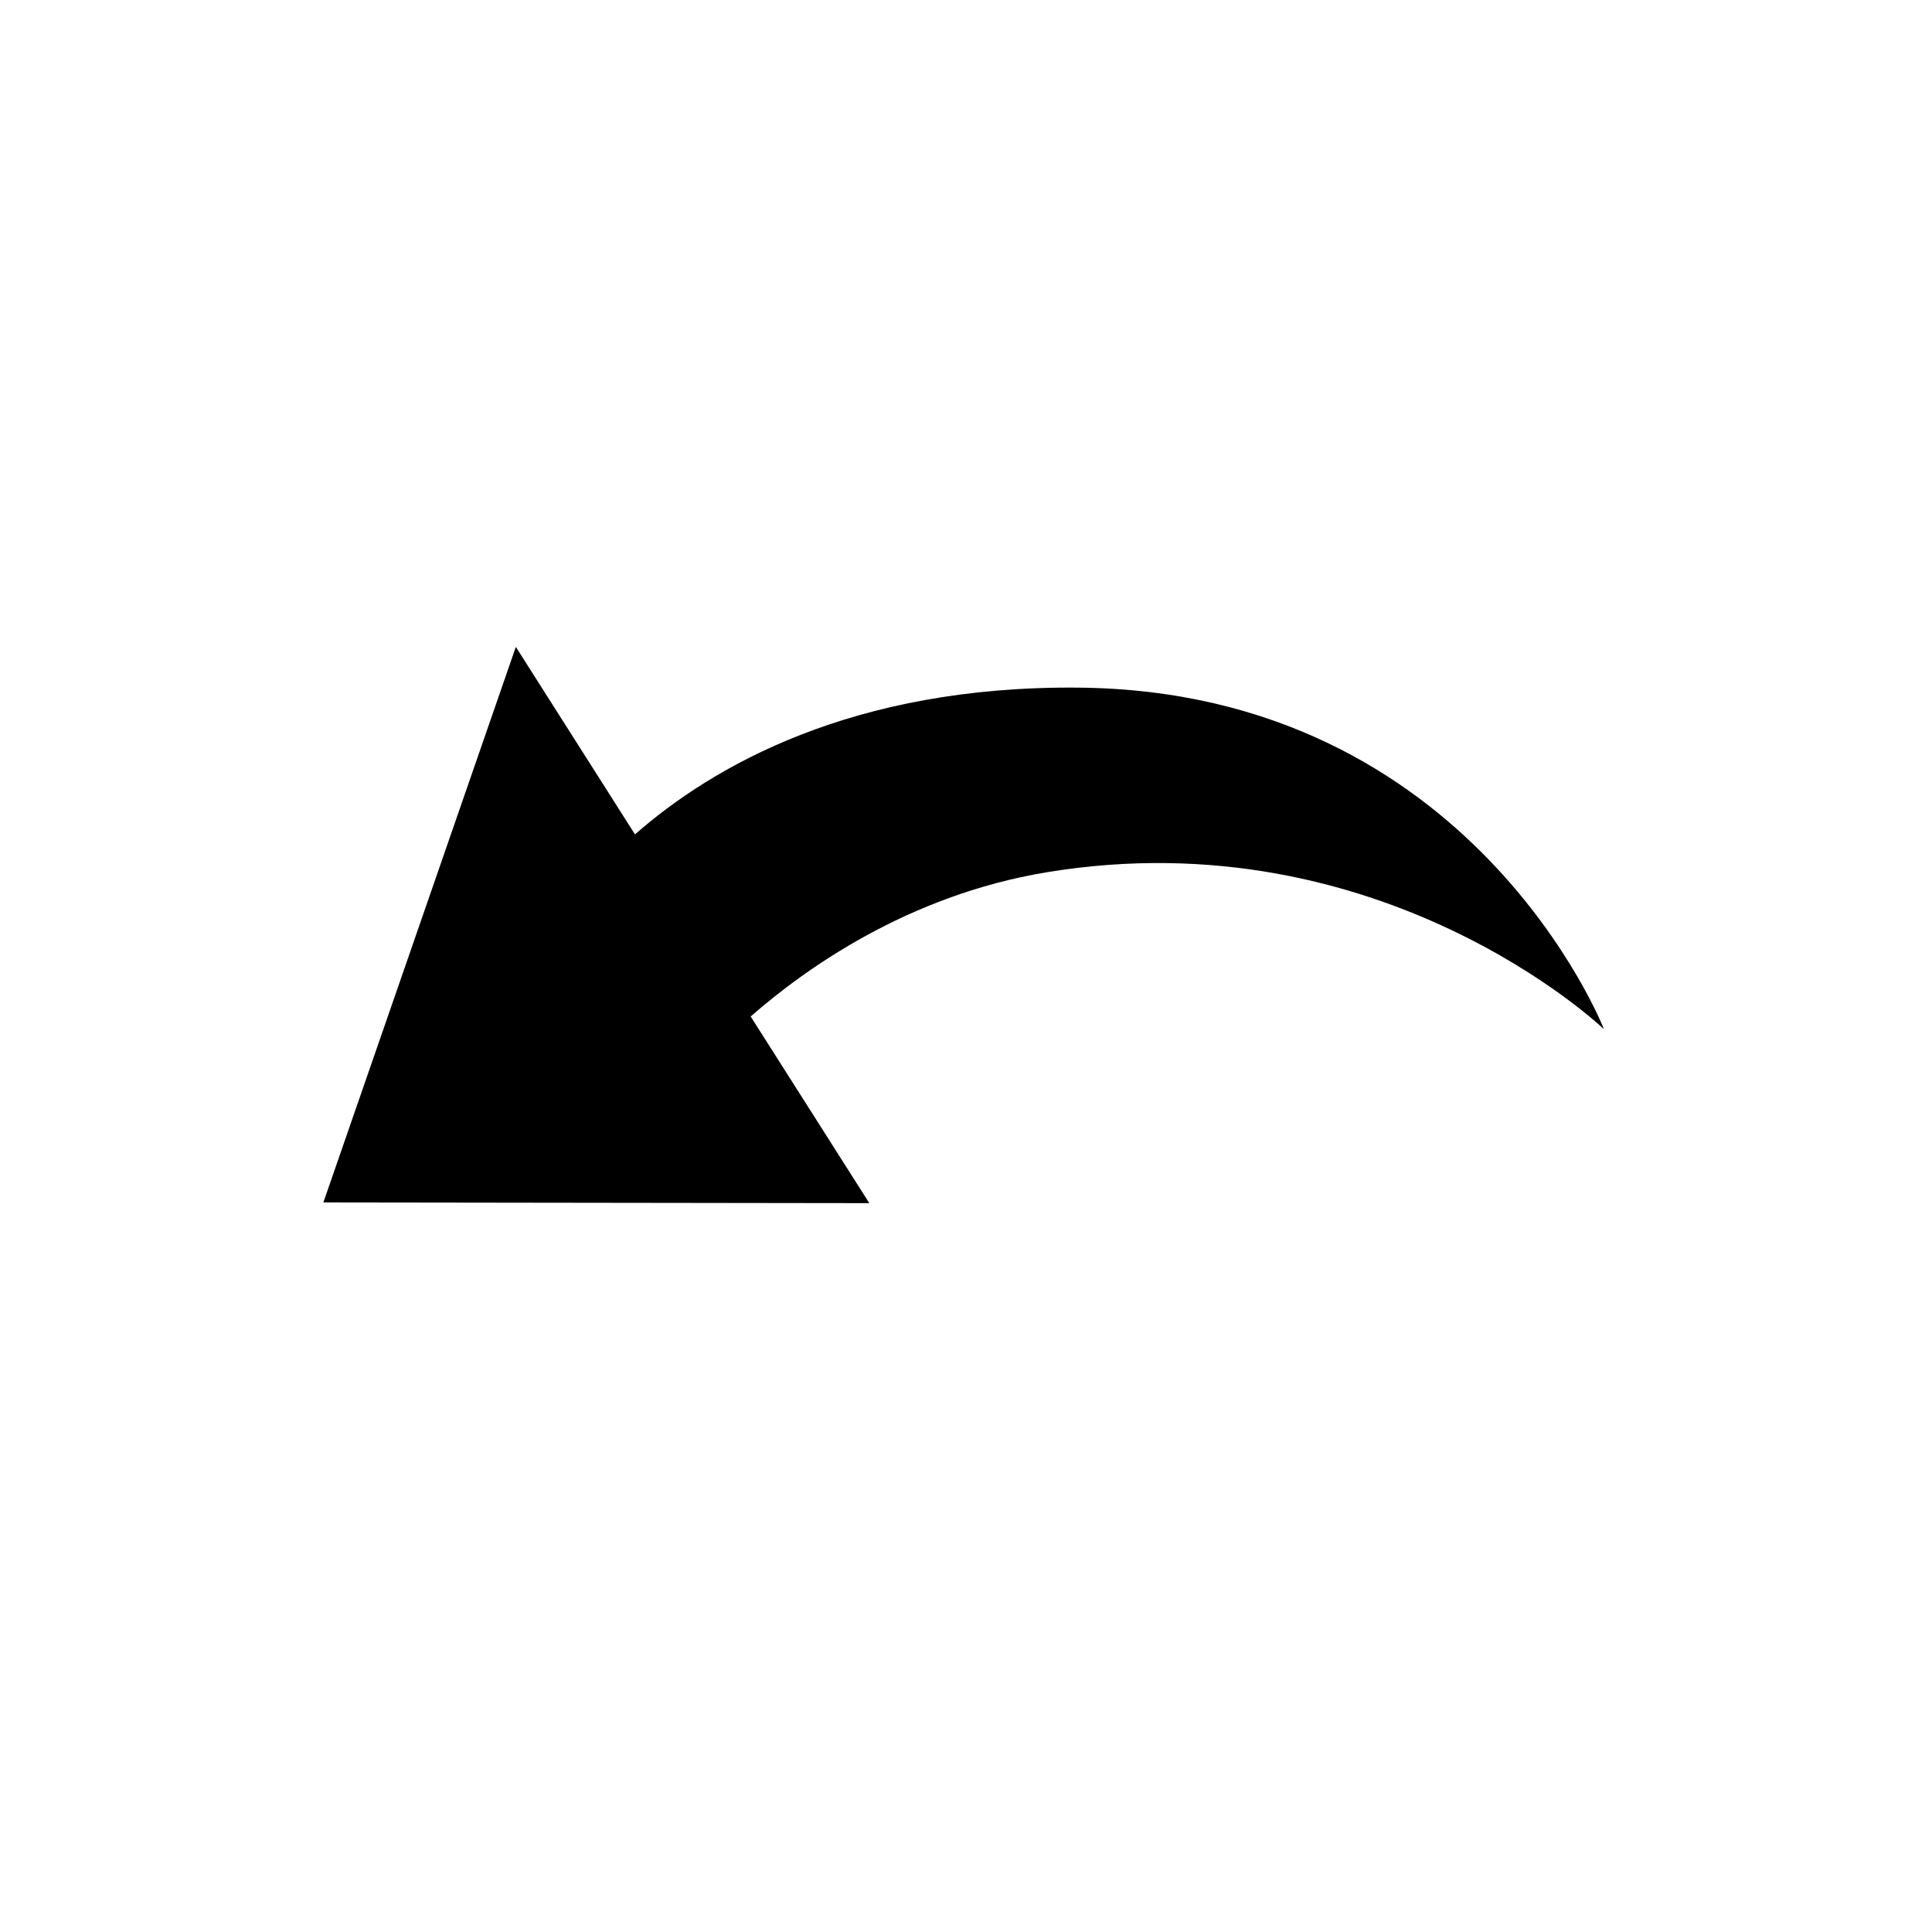
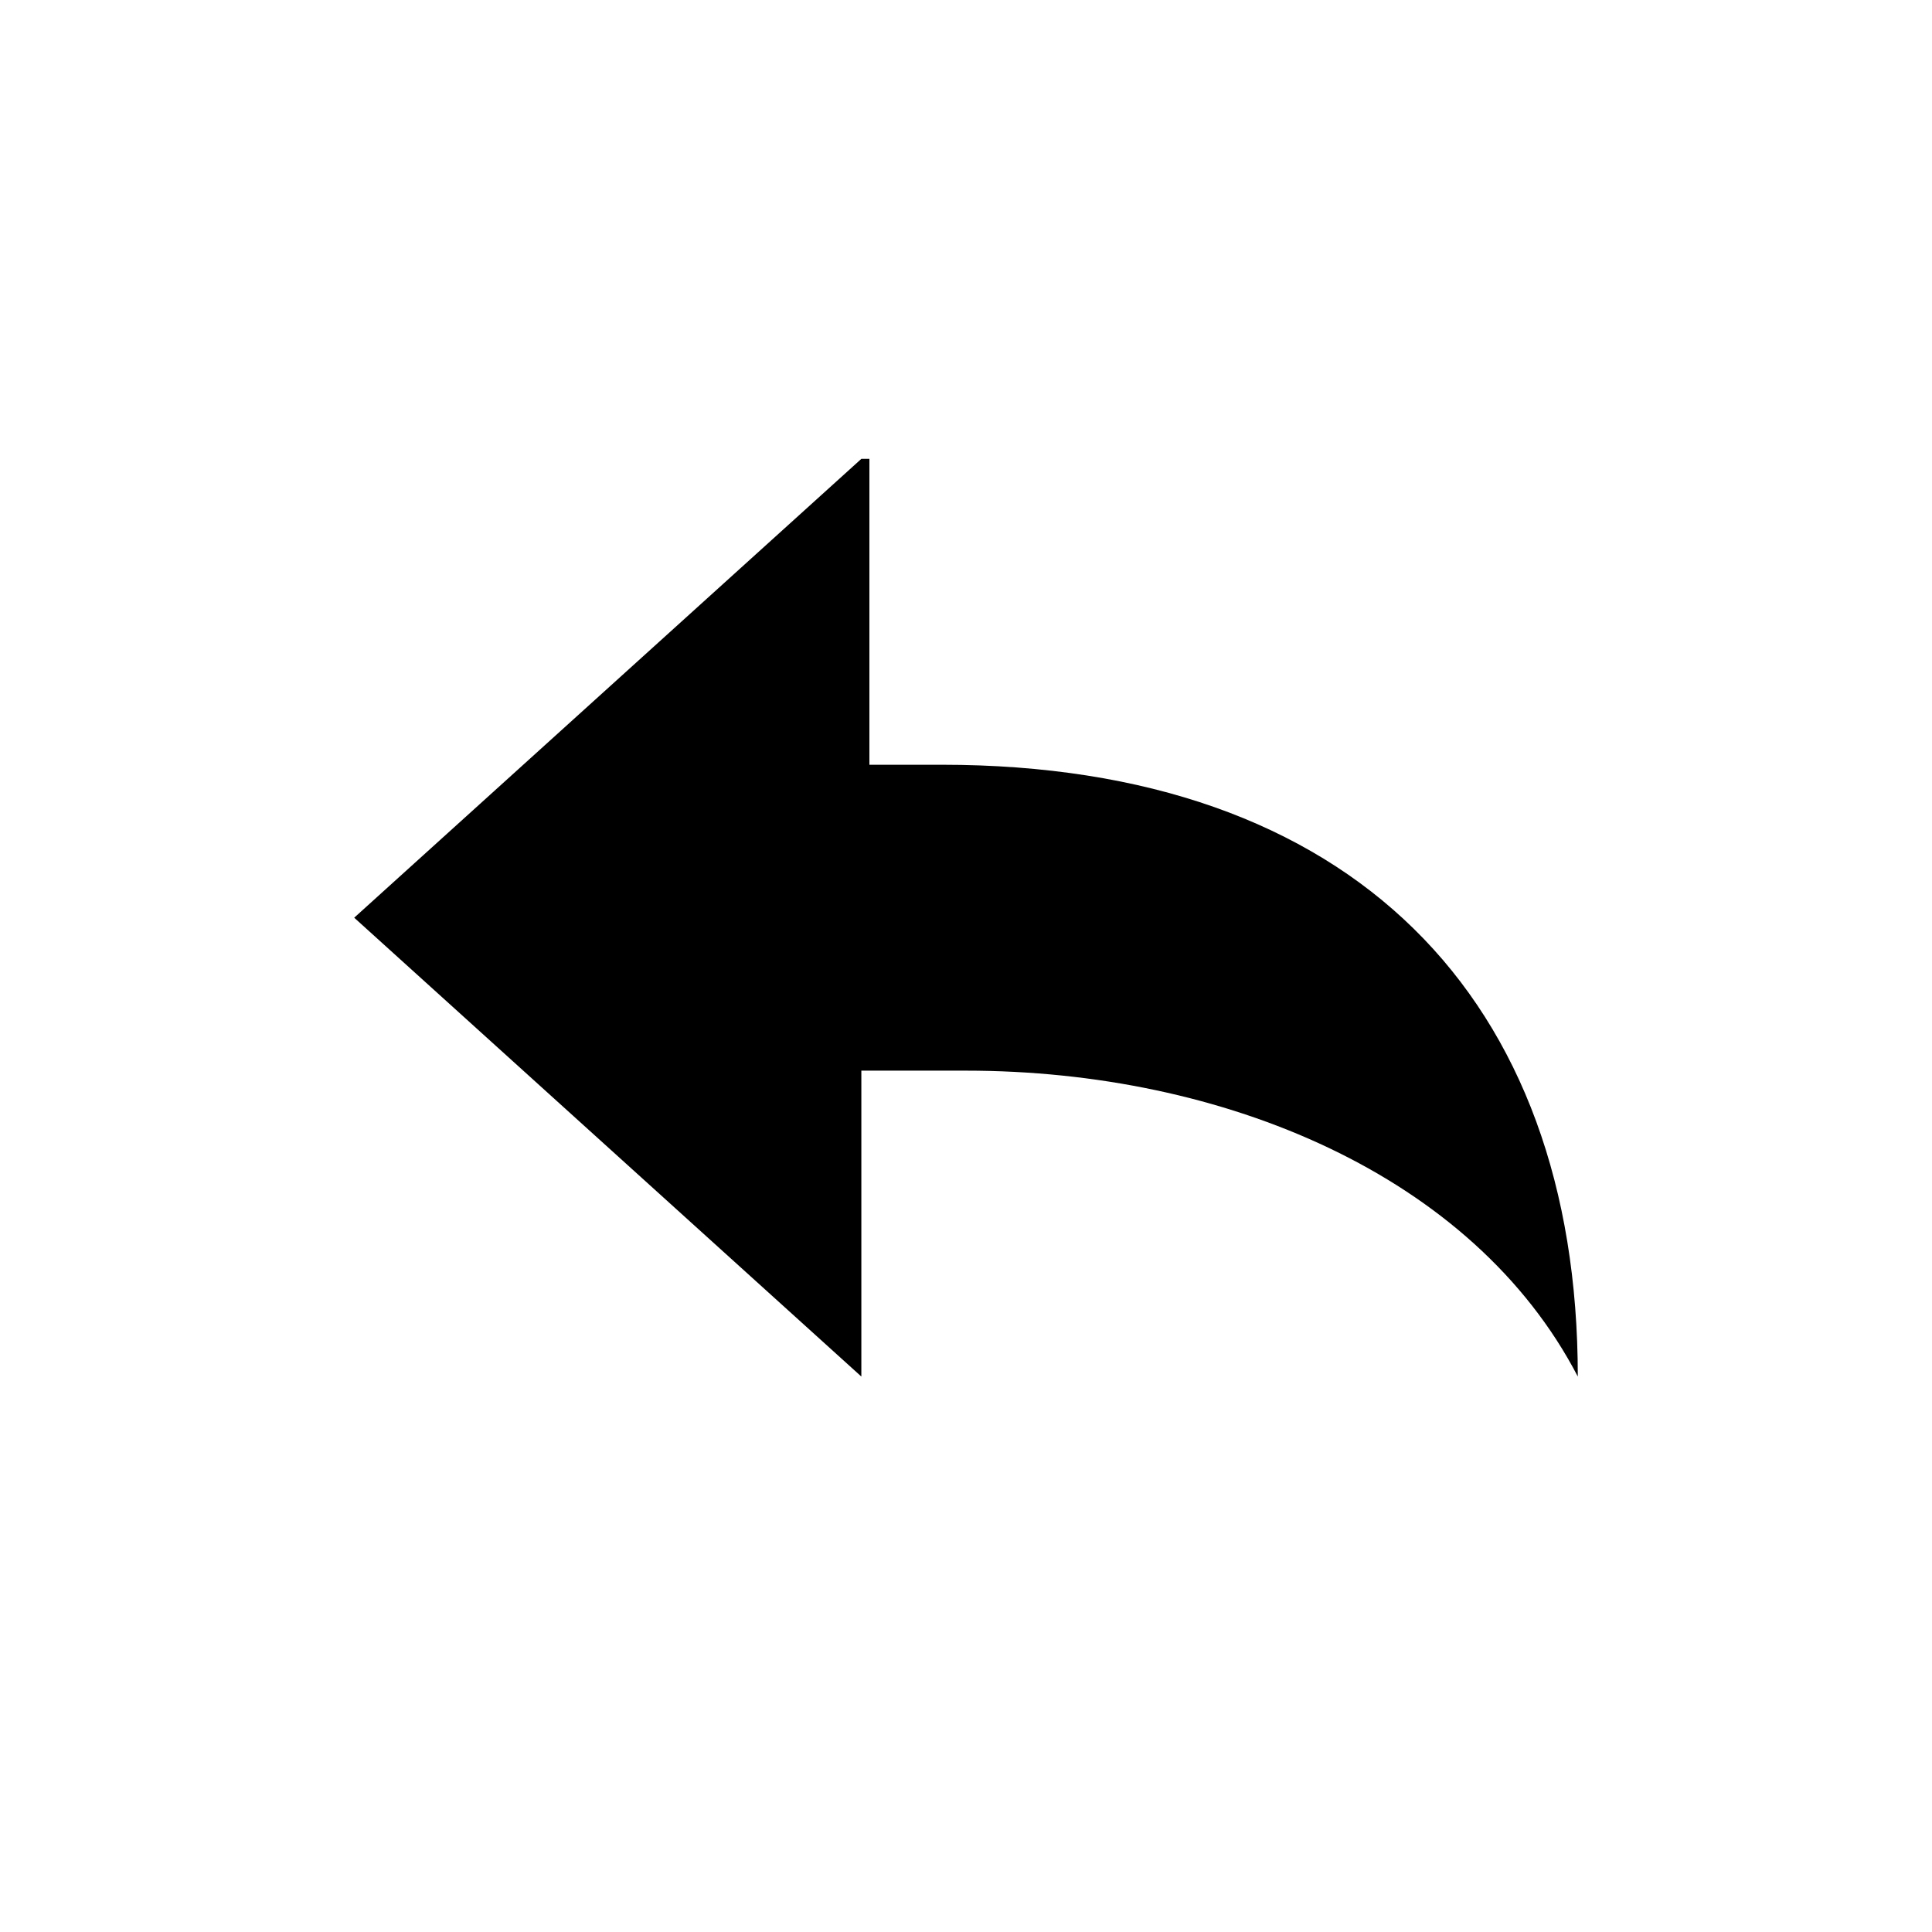
- <svg xmlns="http://www.w3.org/2000/svg" width="24" height="24" viewBox="0 0 24 24">
-   <g id="arched-arrow-rtl">
-     <path id="arrow" d="M13.401 8.542c-2.814-.027-4.549.978-5.513 1.823l-1.48-2.329-2.391 6.901 6.782.009-1.474-2.319c.668-.584 1.945-1.504 3.675-1.791 4.172-.69 6.925 1.949 6.925 1.949s-1.637-4.197-6.524-4.243z" />
-   </g>
+ <svg xmlns="http://www.w3.org/2000/svg" version="1.1" id="Layer_1" x="0px" y="0px" viewBox="-487 489 24 24" enable-background="new -487 489 24 24" xml:space="preserve">
+   <path d="M-476.3,494.7l-6.3,5.7l6.3,5.7v-3.8h1.3c3.2,0,6.3,1.3,7.6,3.8c0-4.7-2.8-7.6-7.9-7.6h-0.9V494.7z" />
</svg>
